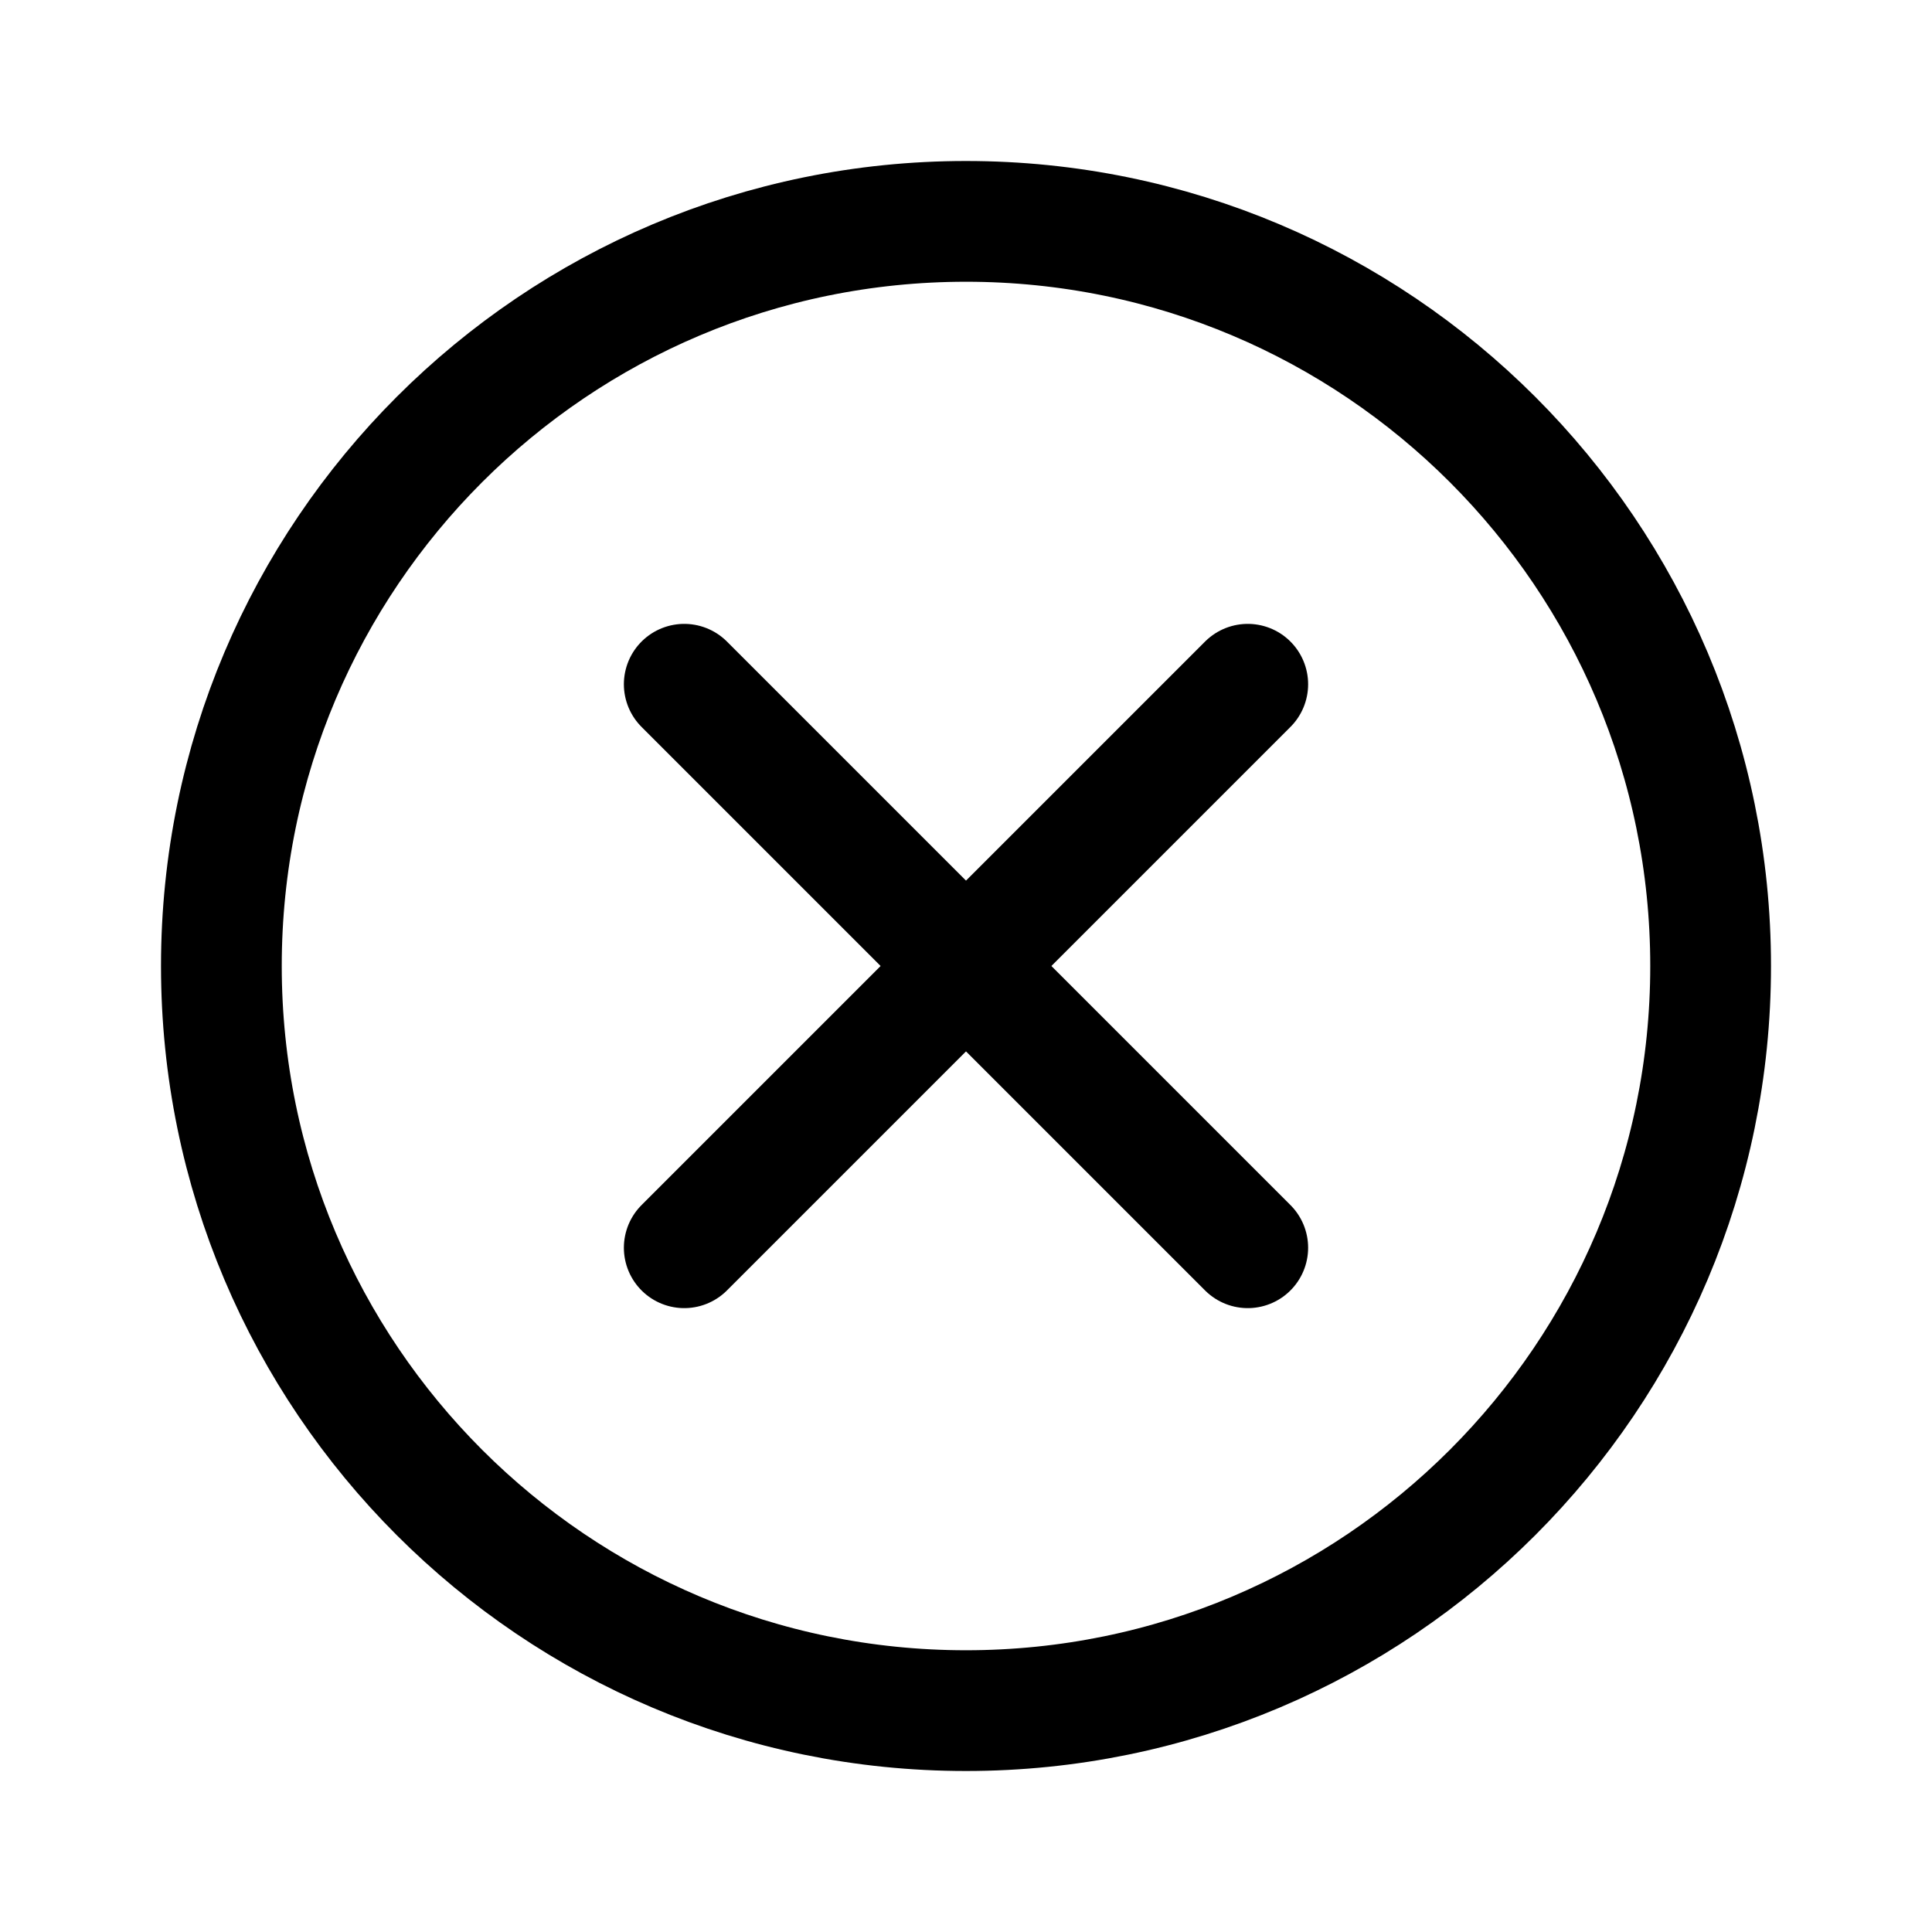
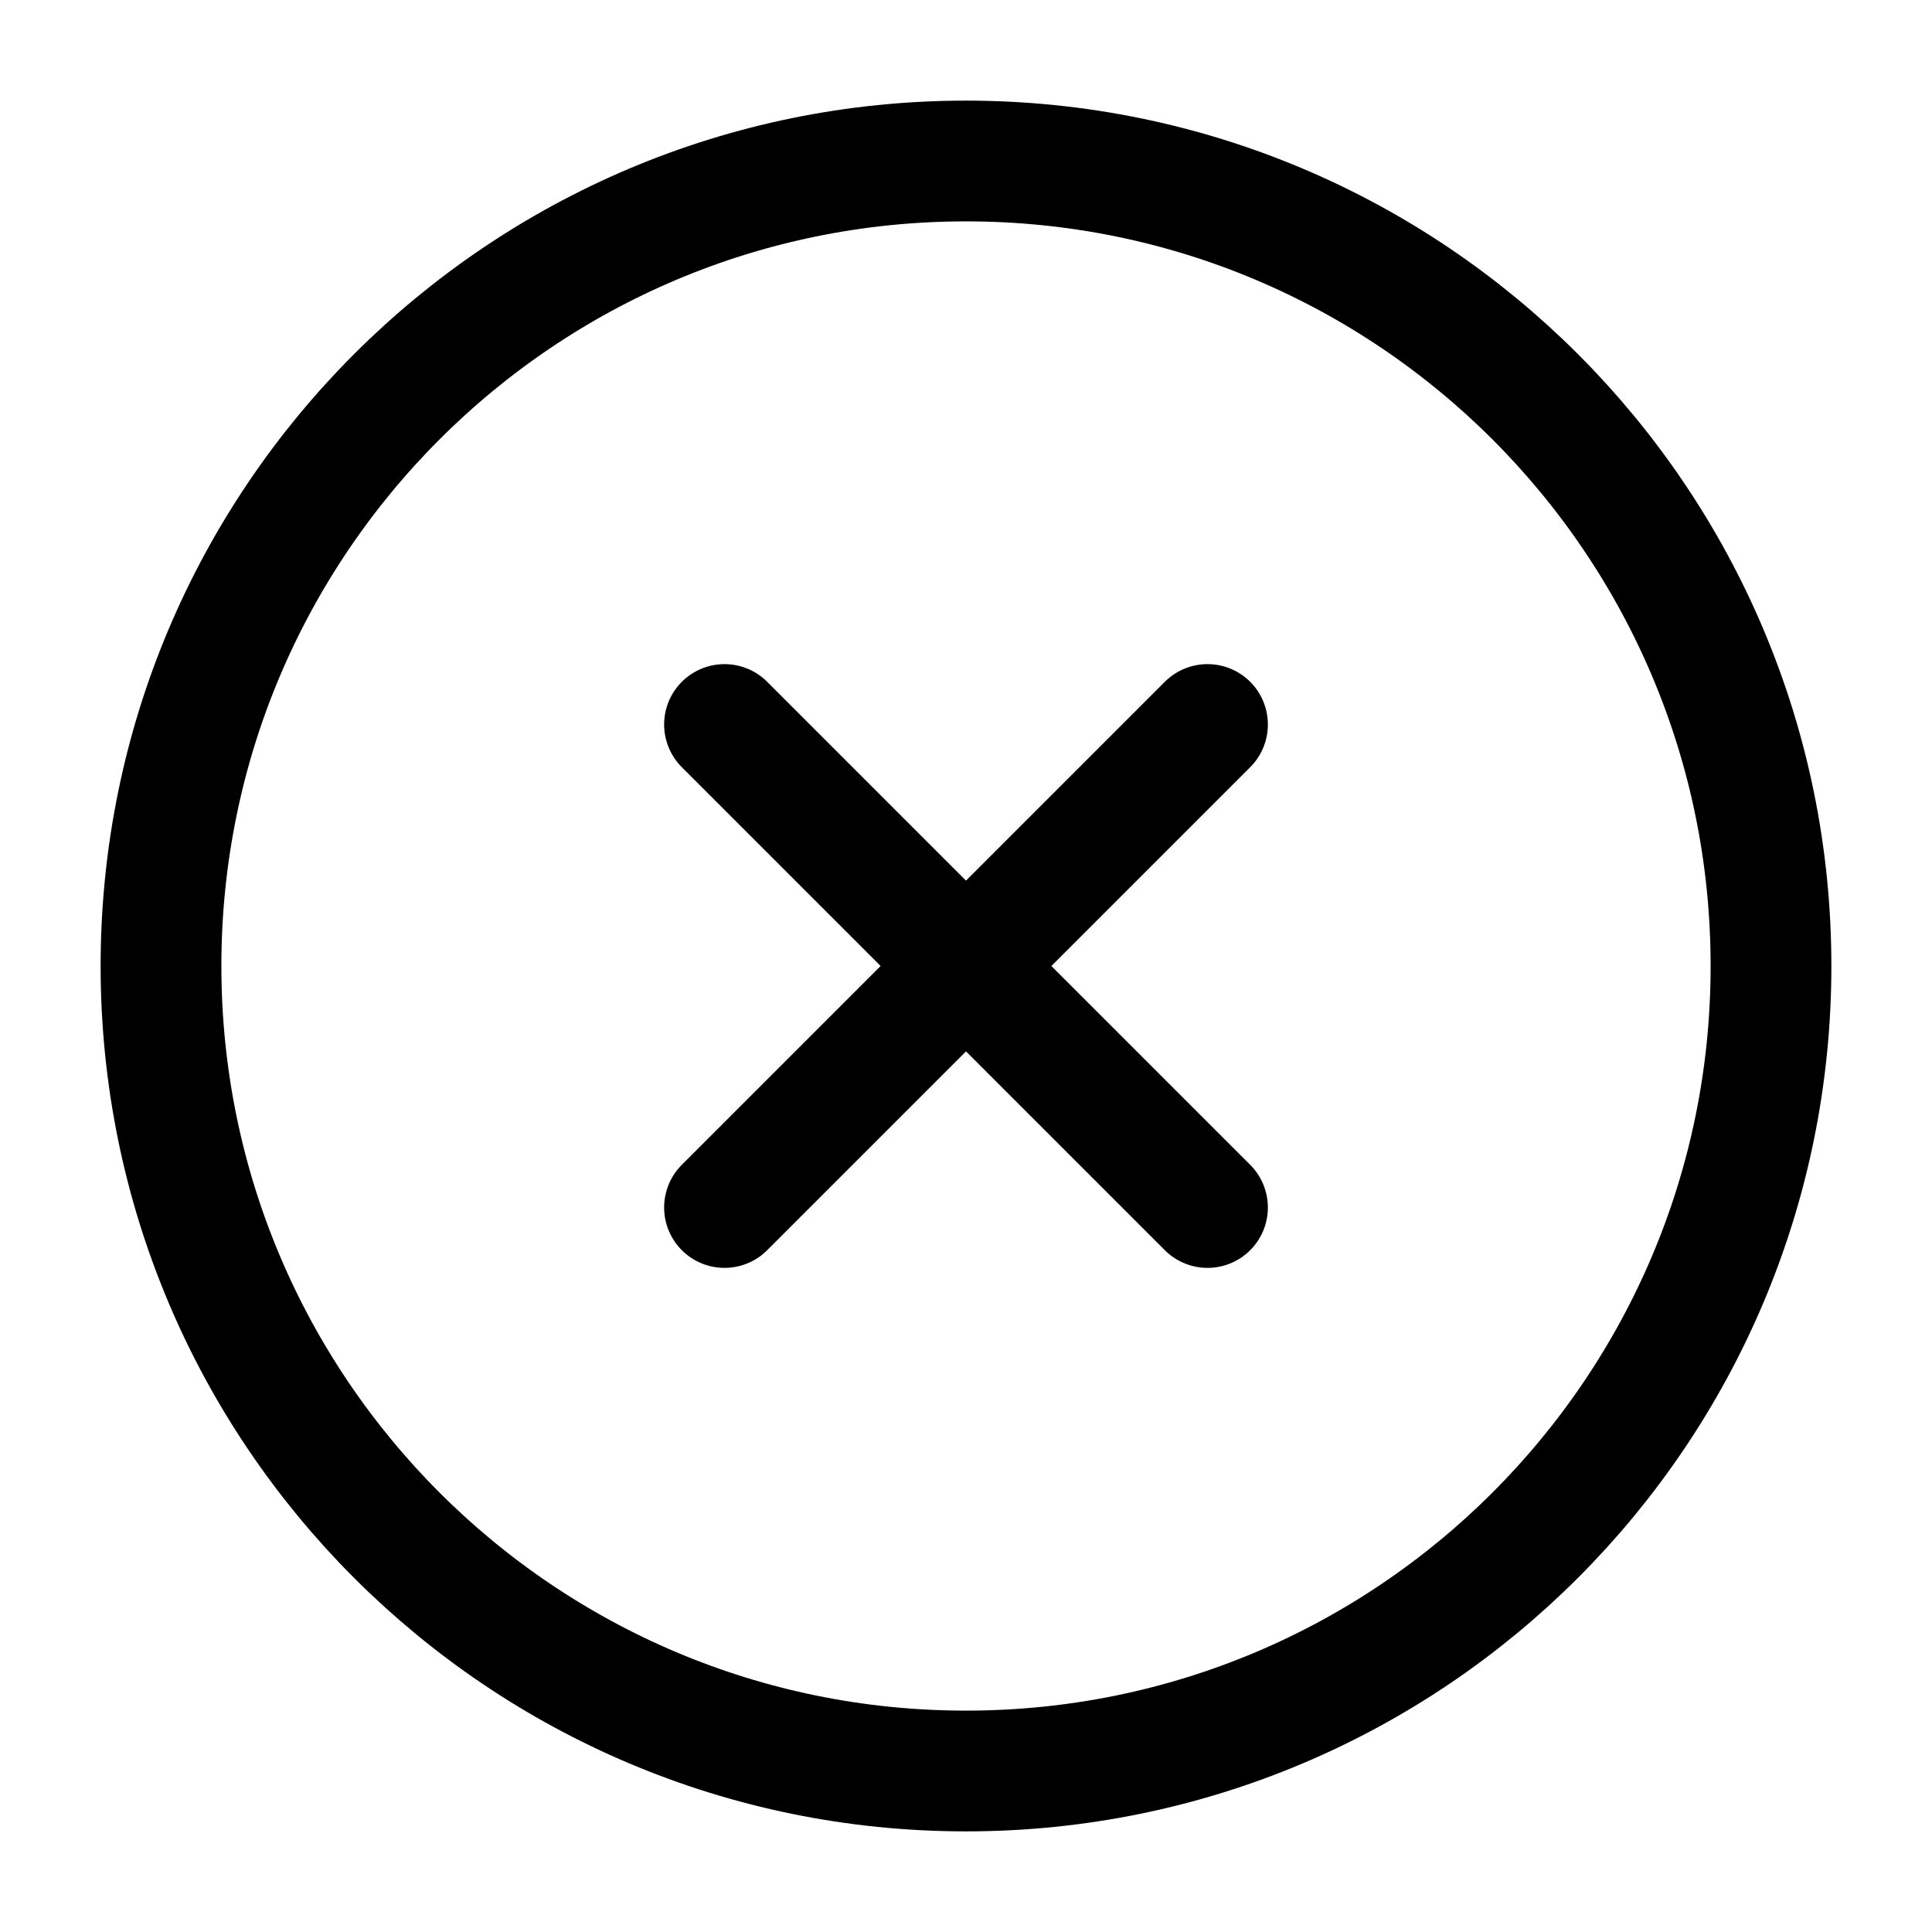
<svg xmlns="http://www.w3.org/2000/svg" width="24" height="24" viewBox="0 0 24 24" fill="none" stroke="currentColor" stroke-width="1.5" stroke-linecap="round" stroke-linejoin="round">
-   <circle cx="12" cy="12" r="9.25" />
-   <line x1="8.5" y1="8.5" x2="15.5" y2="15.5" />
-   <line x1="8.5" y1="15.5" x2="15.5" y2="8.5" />
+   <circle cx="12" cy="12" r="10" />
+   <line x1="9" y1="9" x2="15" y2="15" />
+   <line x1="9" y1="15" x2="15" y2="9" />
</svg>
